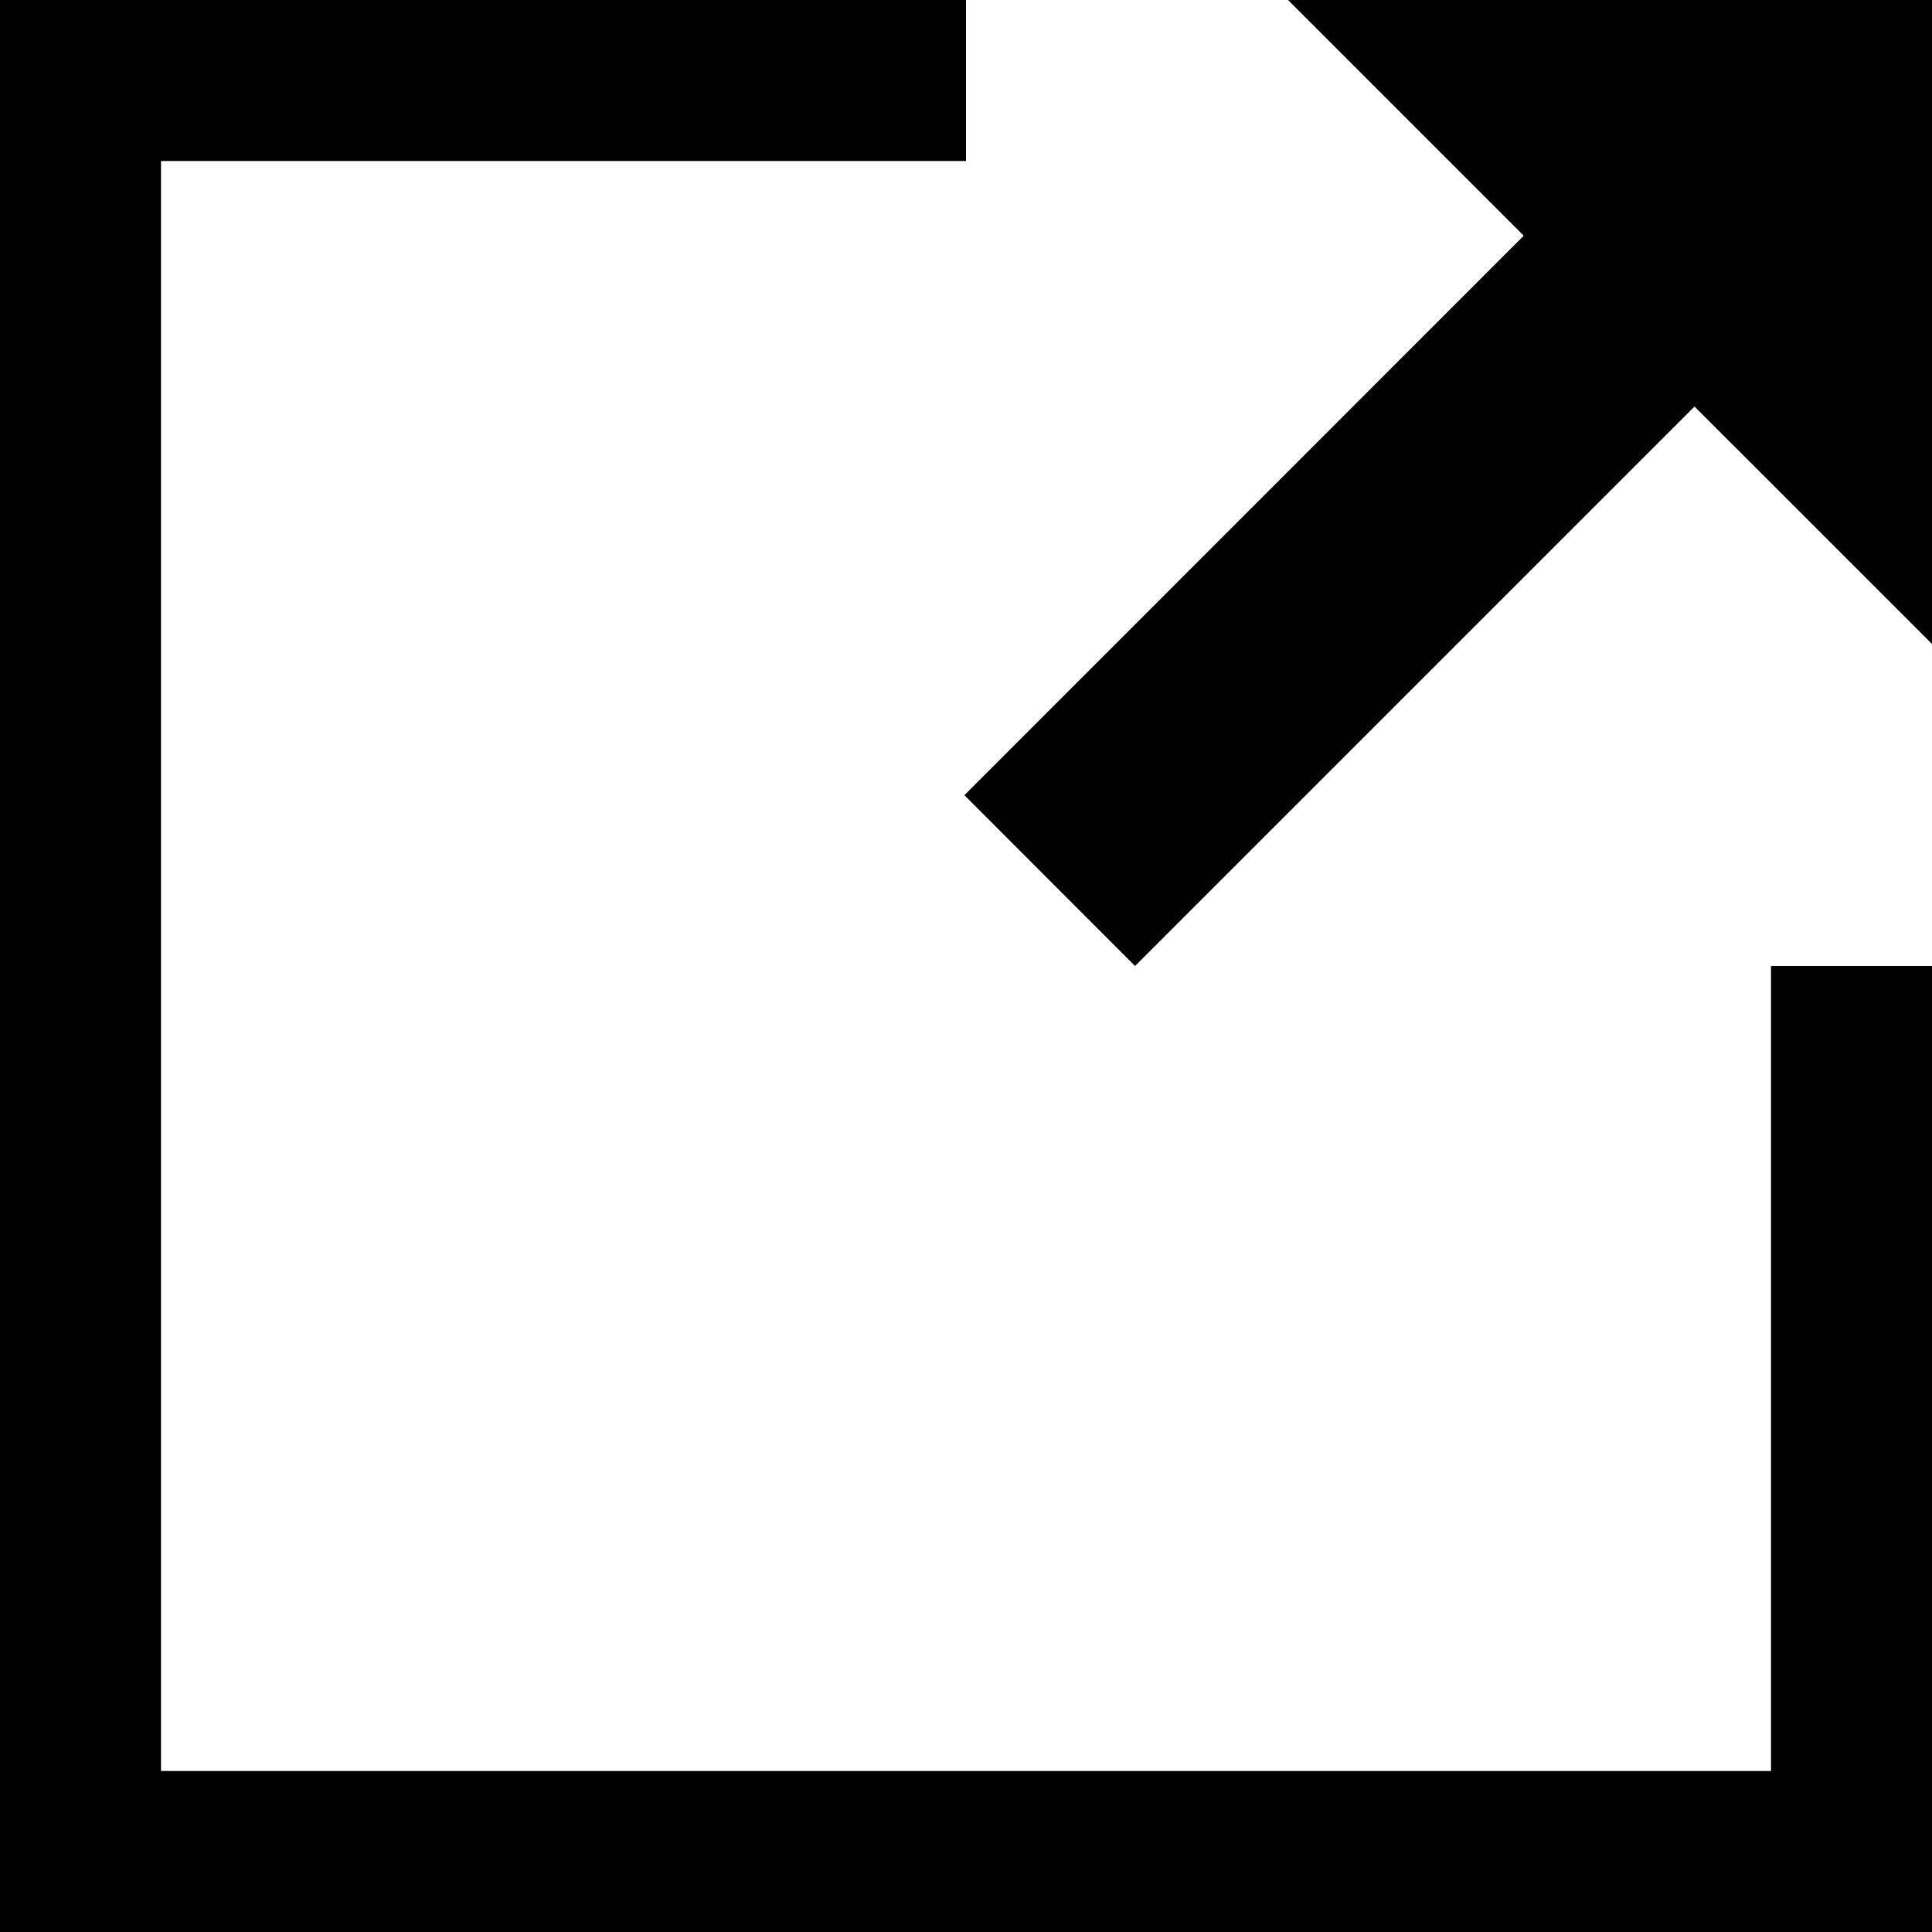
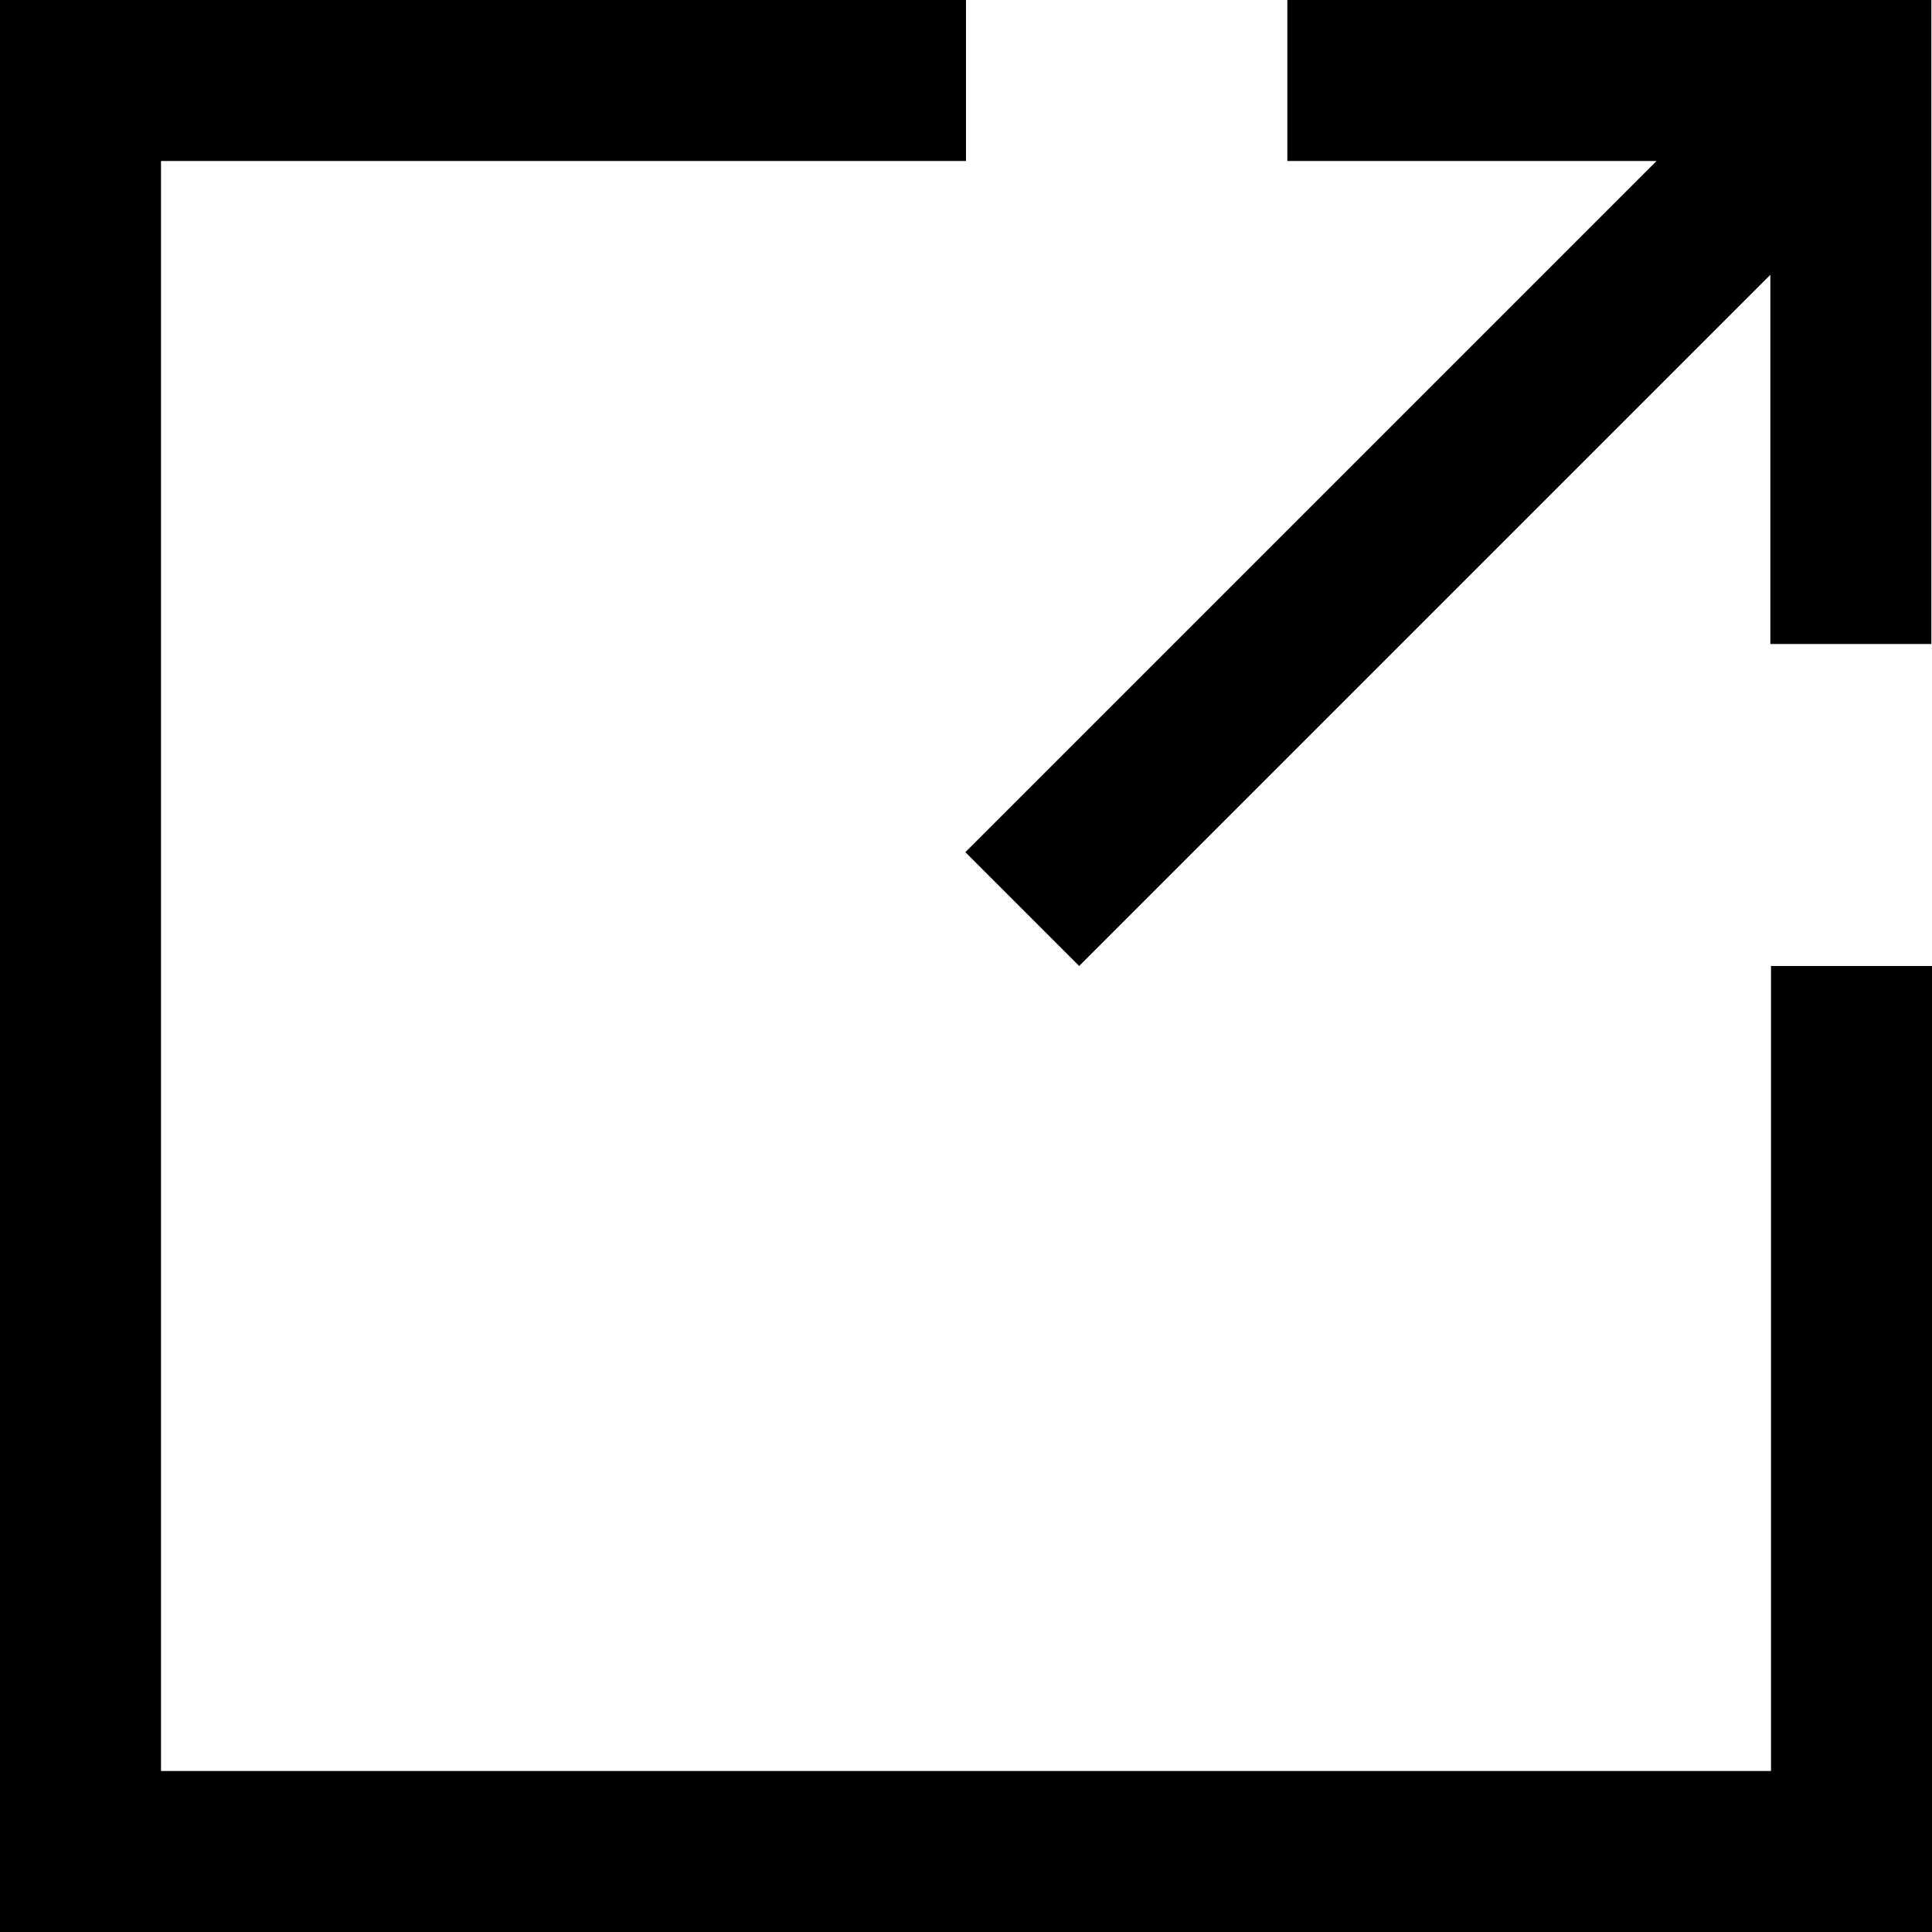
<svg xmlns="http://www.w3.org/2000/svg" width="12" height="12" viewBox="0 0 12 12">
  <path d="M0 12L12 12L12 6H11L11 11L1 11L1 1L6 1V5.24536e-07L1.04907e-06 0L0 12Z" />
-   <path d="M7.05 6L5.99 4.939L9.464 1.464L8 6.99382e-07L12 1.04907e-06V4L10.525 2.525L7.05 6Z" />
+   <path d="M11.996 4V9.53989e-08H7.996V1H10.289L5.996 5.293L6.703 6L10.996 1.707V4H11.996Z" />
</svg>
